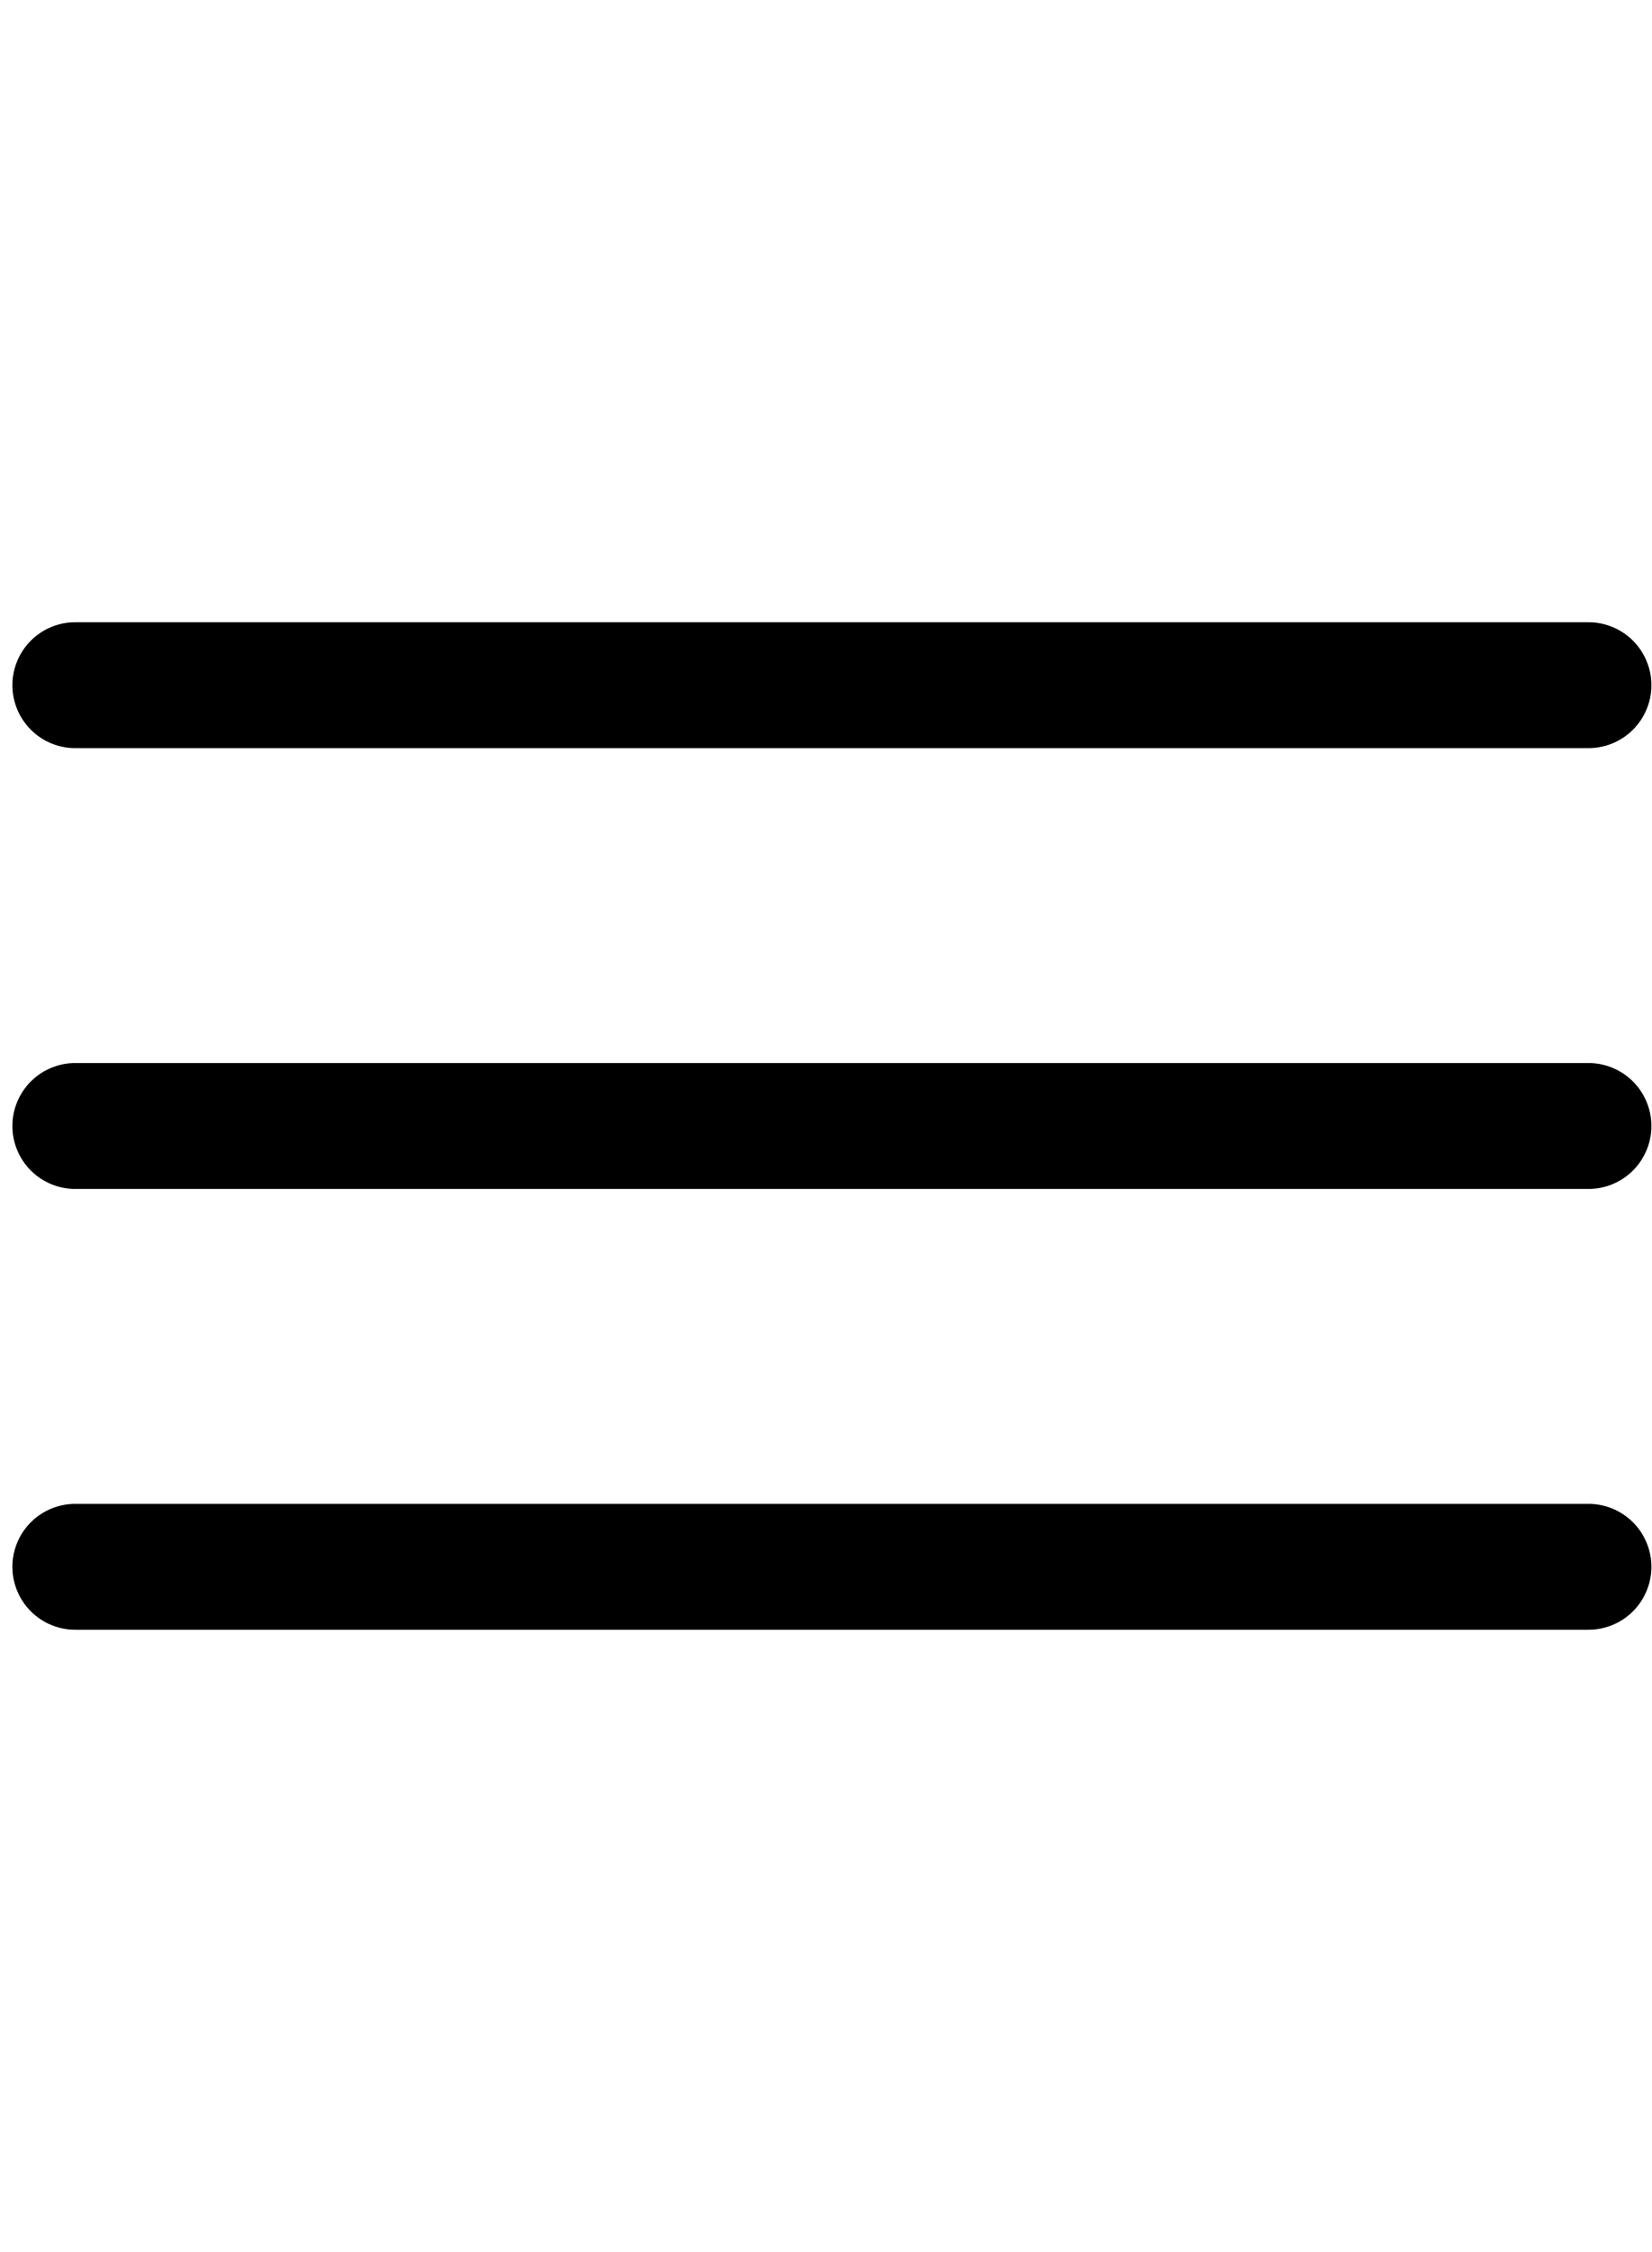
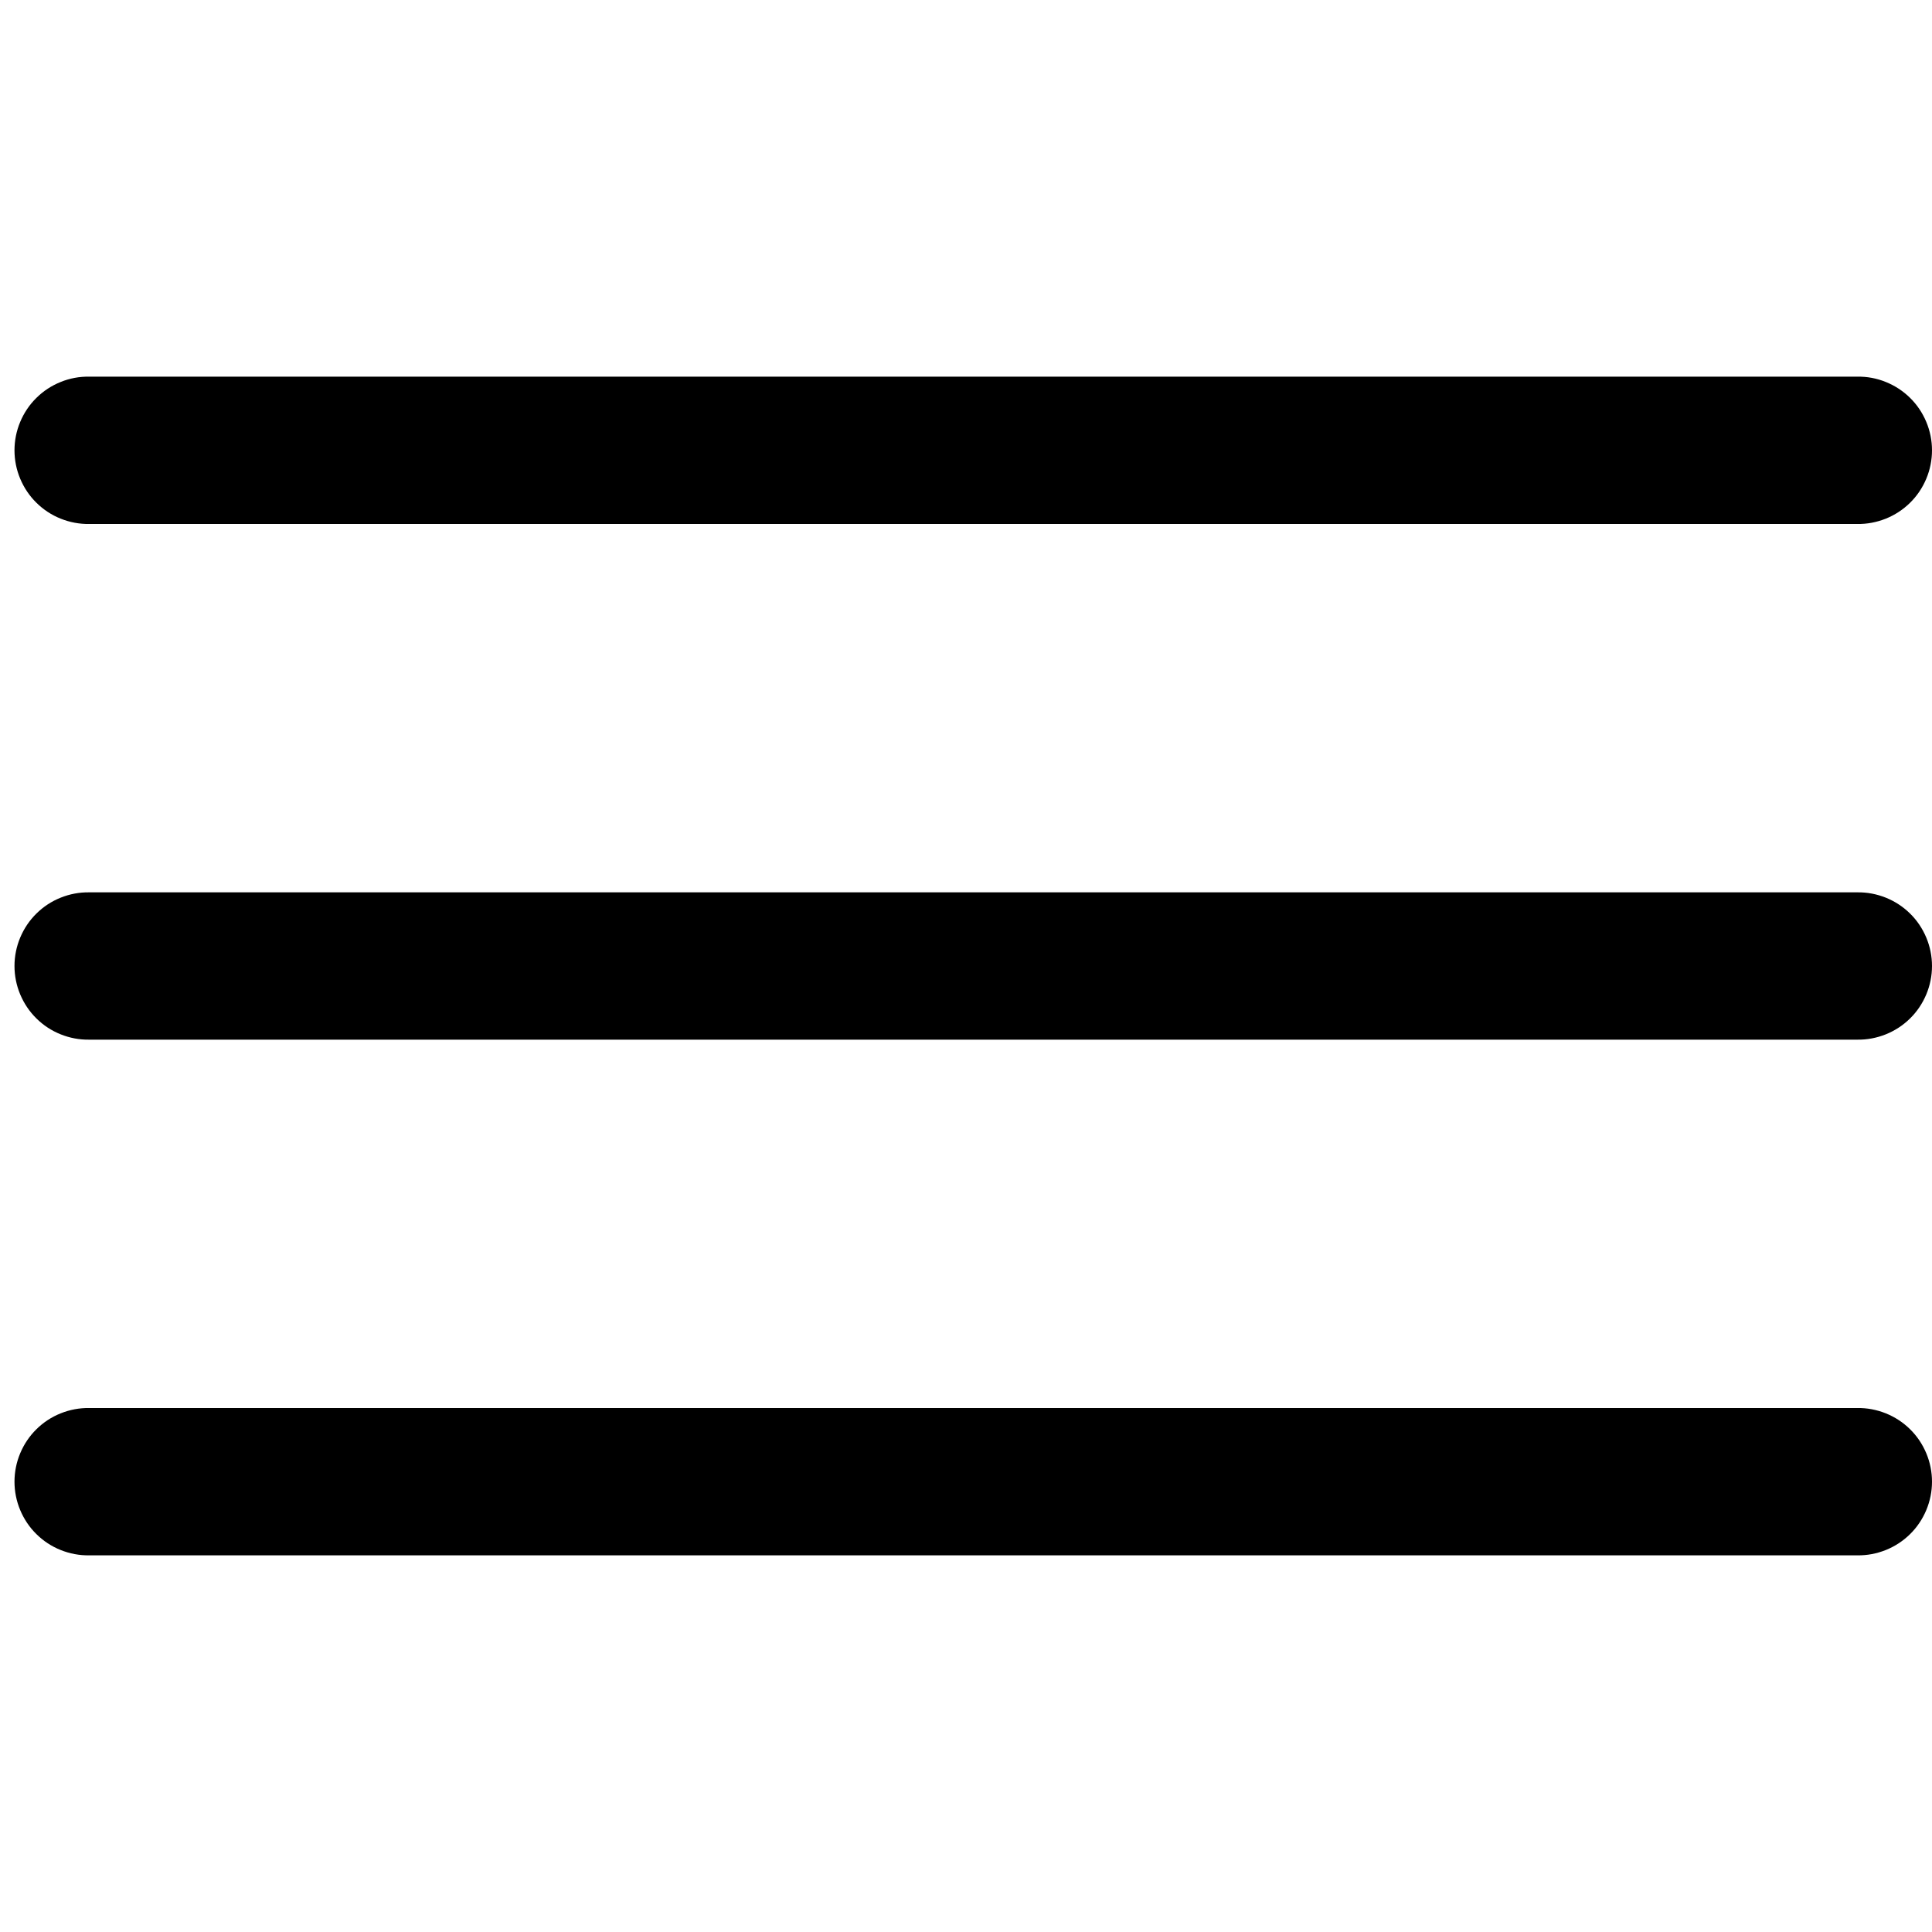
- <svg xmlns="http://www.w3.org/2000/svg" width="11" height="15" viewBox="0 0 24 15" fill="none">
+ <svg xmlns="http://www.w3.org/2000/svg" width="25" height="25" viewBox="0 0 24 15" fill="none">
  <path d="M1.108 0.179C0.987 0.177 0.866 0.199 0.754 0.245C0.641 0.29 0.539 0.357 0.453 0.442C0.366 0.527 0.298 0.629 0.251 0.741C0.204 0.853 0.18 0.973 0.18 1.094C0.18 1.215 0.204 1.335 0.251 1.447C0.298 1.559 0.366 1.661 0.453 1.746C0.539 1.831 0.641 1.898 0.754 1.943C0.866 1.988 0.987 2.011 1.108 2.009H23.072C23.193 2.011 23.313 1.988 23.426 1.943C23.538 1.898 23.641 1.831 23.727 1.746C23.814 1.661 23.882 1.559 23.929 1.447C23.976 1.335 24 1.215 24 1.094C24 0.973 23.976 0.853 23.929 0.741C23.882 0.629 23.814 0.527 23.727 0.442C23.641 0.357 23.538 0.29 23.426 0.245C23.313 0.199 23.193 0.177 23.072 0.179H1.108ZM1.108 6.585C0.987 6.583 0.866 6.606 0.754 6.651C0.641 6.696 0.539 6.763 0.453 6.848C0.366 6.933 0.298 7.035 0.251 7.147C0.204 7.259 0.18 7.379 0.18 7.5C0.18 7.621 0.204 7.741 0.251 7.853C0.298 7.965 0.366 8.067 0.453 8.152C0.539 8.237 0.641 8.304 0.754 8.349C0.866 8.394 0.987 8.417 1.108 8.415H23.072C23.193 8.417 23.313 8.394 23.426 8.349C23.538 8.304 23.641 8.237 23.727 8.152C23.814 8.067 23.882 7.965 23.929 7.853C23.976 7.741 24 7.621 24 7.5C24 7.379 23.976 7.259 23.929 7.147C23.882 7.035 23.814 6.933 23.727 6.848C23.641 6.763 23.538 6.696 23.426 6.651C23.313 6.606 23.193 6.583 23.072 6.585H1.108ZM1.108 12.991C0.987 12.989 0.866 13.012 0.754 13.057C0.641 13.102 0.539 13.169 0.453 13.254C0.366 13.339 0.298 13.441 0.251 13.553C0.204 13.665 0.18 13.785 0.18 13.906C0.18 14.027 0.204 14.147 0.251 14.259C0.298 14.371 0.366 14.473 0.453 14.558C0.539 14.643 0.641 14.71 0.754 14.755C0.866 14.8 0.987 14.823 1.108 14.821H23.072C23.193 14.823 23.313 14.8 23.426 14.755C23.538 14.71 23.641 14.643 23.727 14.558C23.814 14.473 23.882 14.371 23.929 14.259C23.976 14.147 24 14.027 24 13.906C24 13.785 23.976 13.665 23.929 13.553C23.882 13.441 23.814 13.339 23.727 13.254C23.641 13.169 23.538 13.102 23.426 13.057C23.313 13.012 23.193 12.989 23.072 12.991H1.108Z" fill="black" />
</svg>
